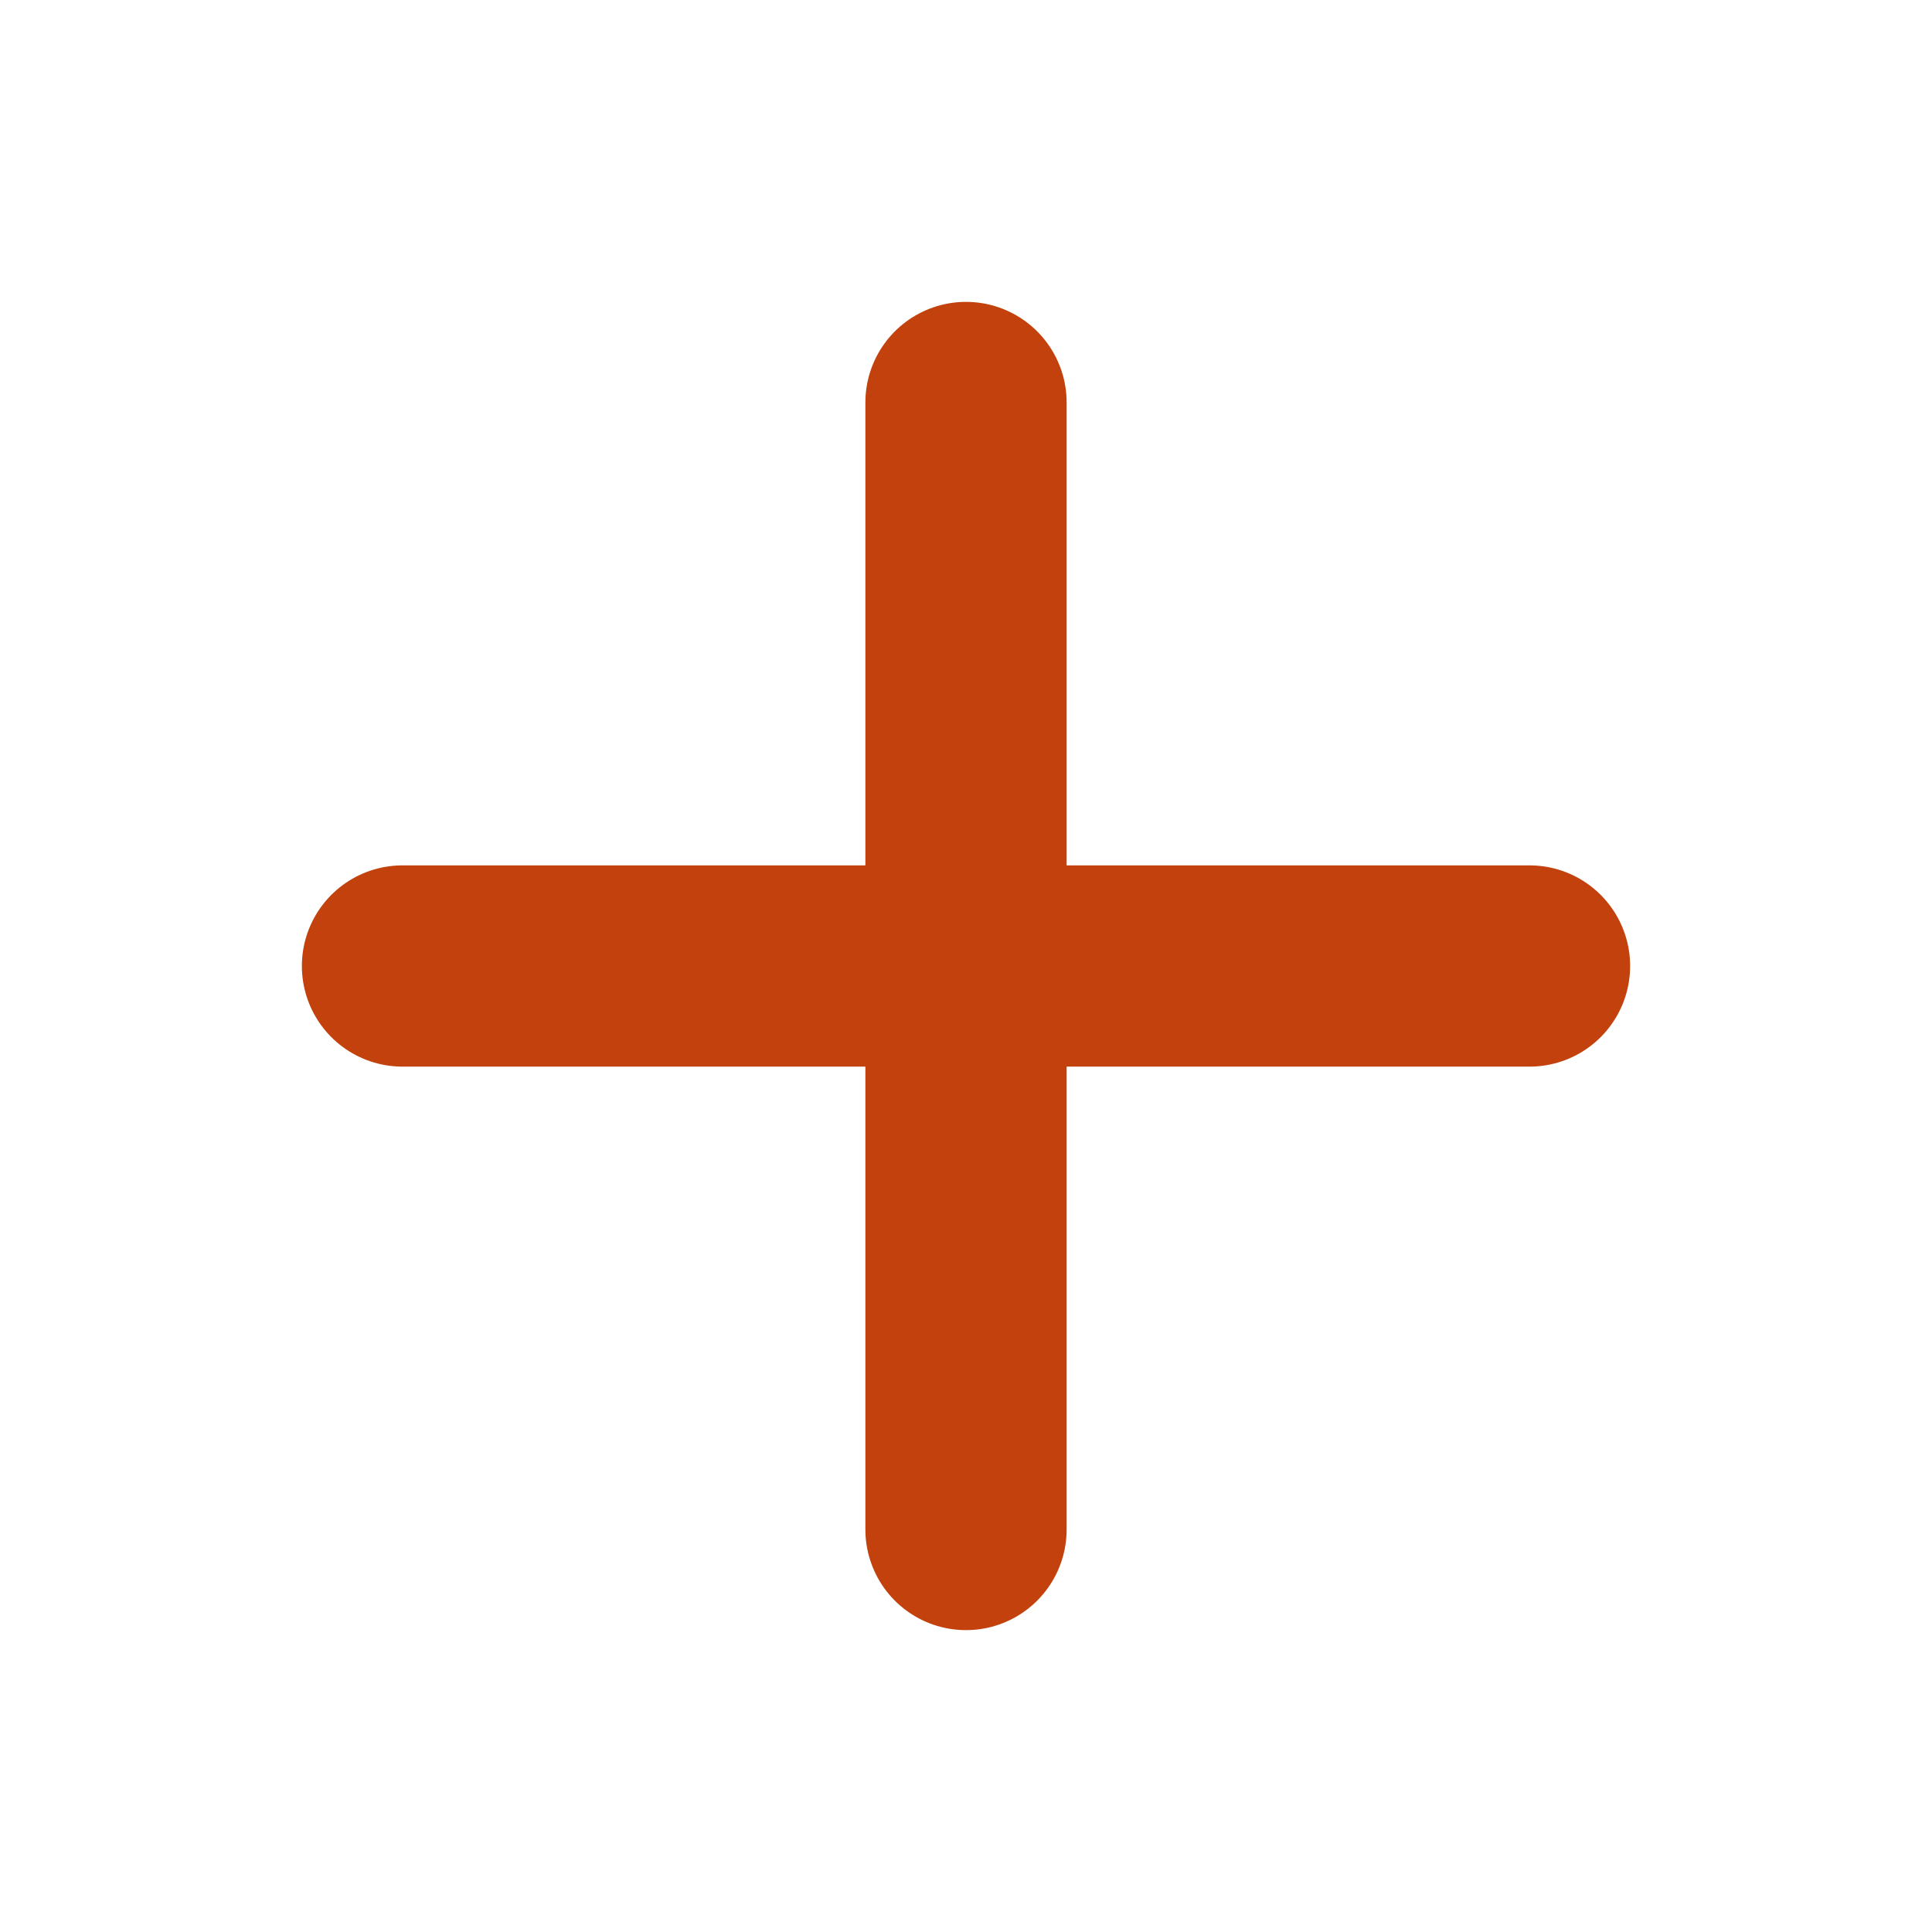
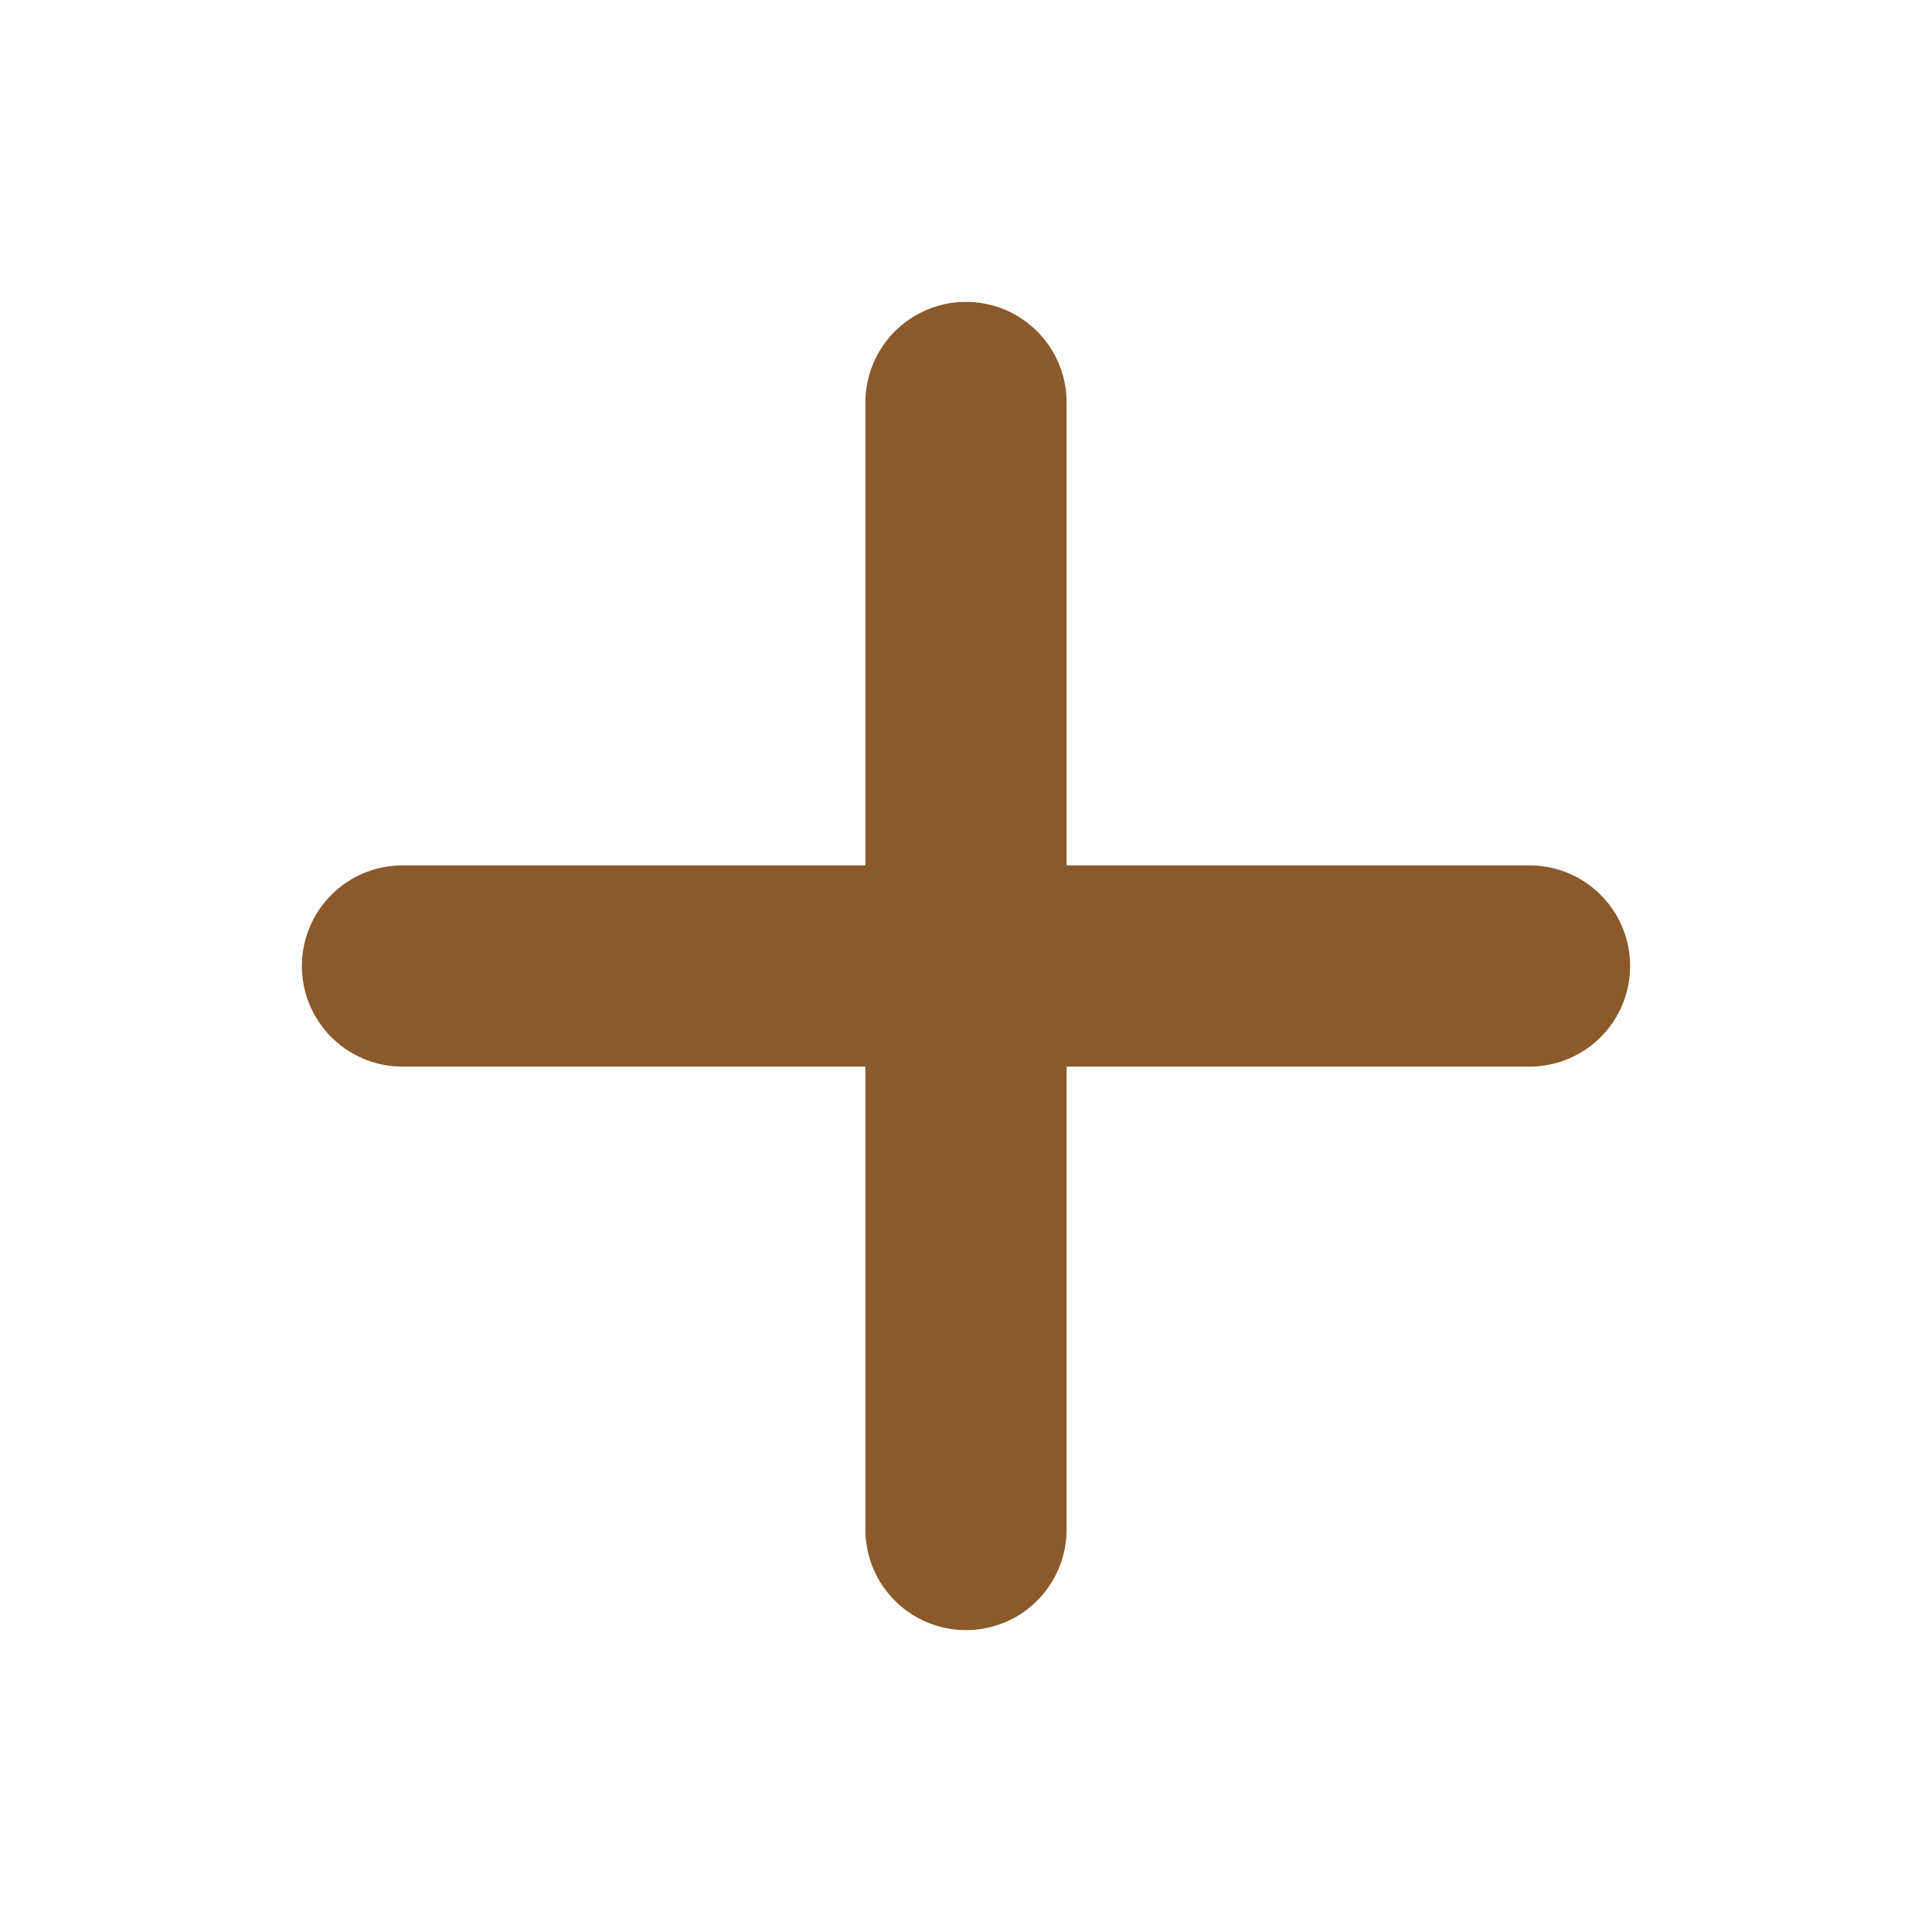
<svg xmlns="http://www.w3.org/2000/svg" preserveAspectRatio="none" overflow="visible" style="display: block;" width="24" height="24" viewBox="0 0 24 24" fill="none">
  <g id="icon/plus">
-     <path id="Vector" d="M5 12H19" stroke-width="2.5" stroke-linecap="round" stroke-linejoin="round" stroke="#C2410C" />
-     <path id="Vector_2" d="M12 5V19" stroke-width="2.5" stroke-linecap="round" stroke-linejoin="round" stroke="#C2410C" />
+     <path id="Vector" d="M5 12H19" stroke-width="2.5" stroke-linecap="round" stroke-linejoin="round" stroke="#8B5A2B" />
+     <path id="Vector_2" d="M12 5V19" stroke-width="2.5" stroke-linecap="round" stroke-linejoin="round" stroke="#8B5A2B" />
  </g>
</svg>
